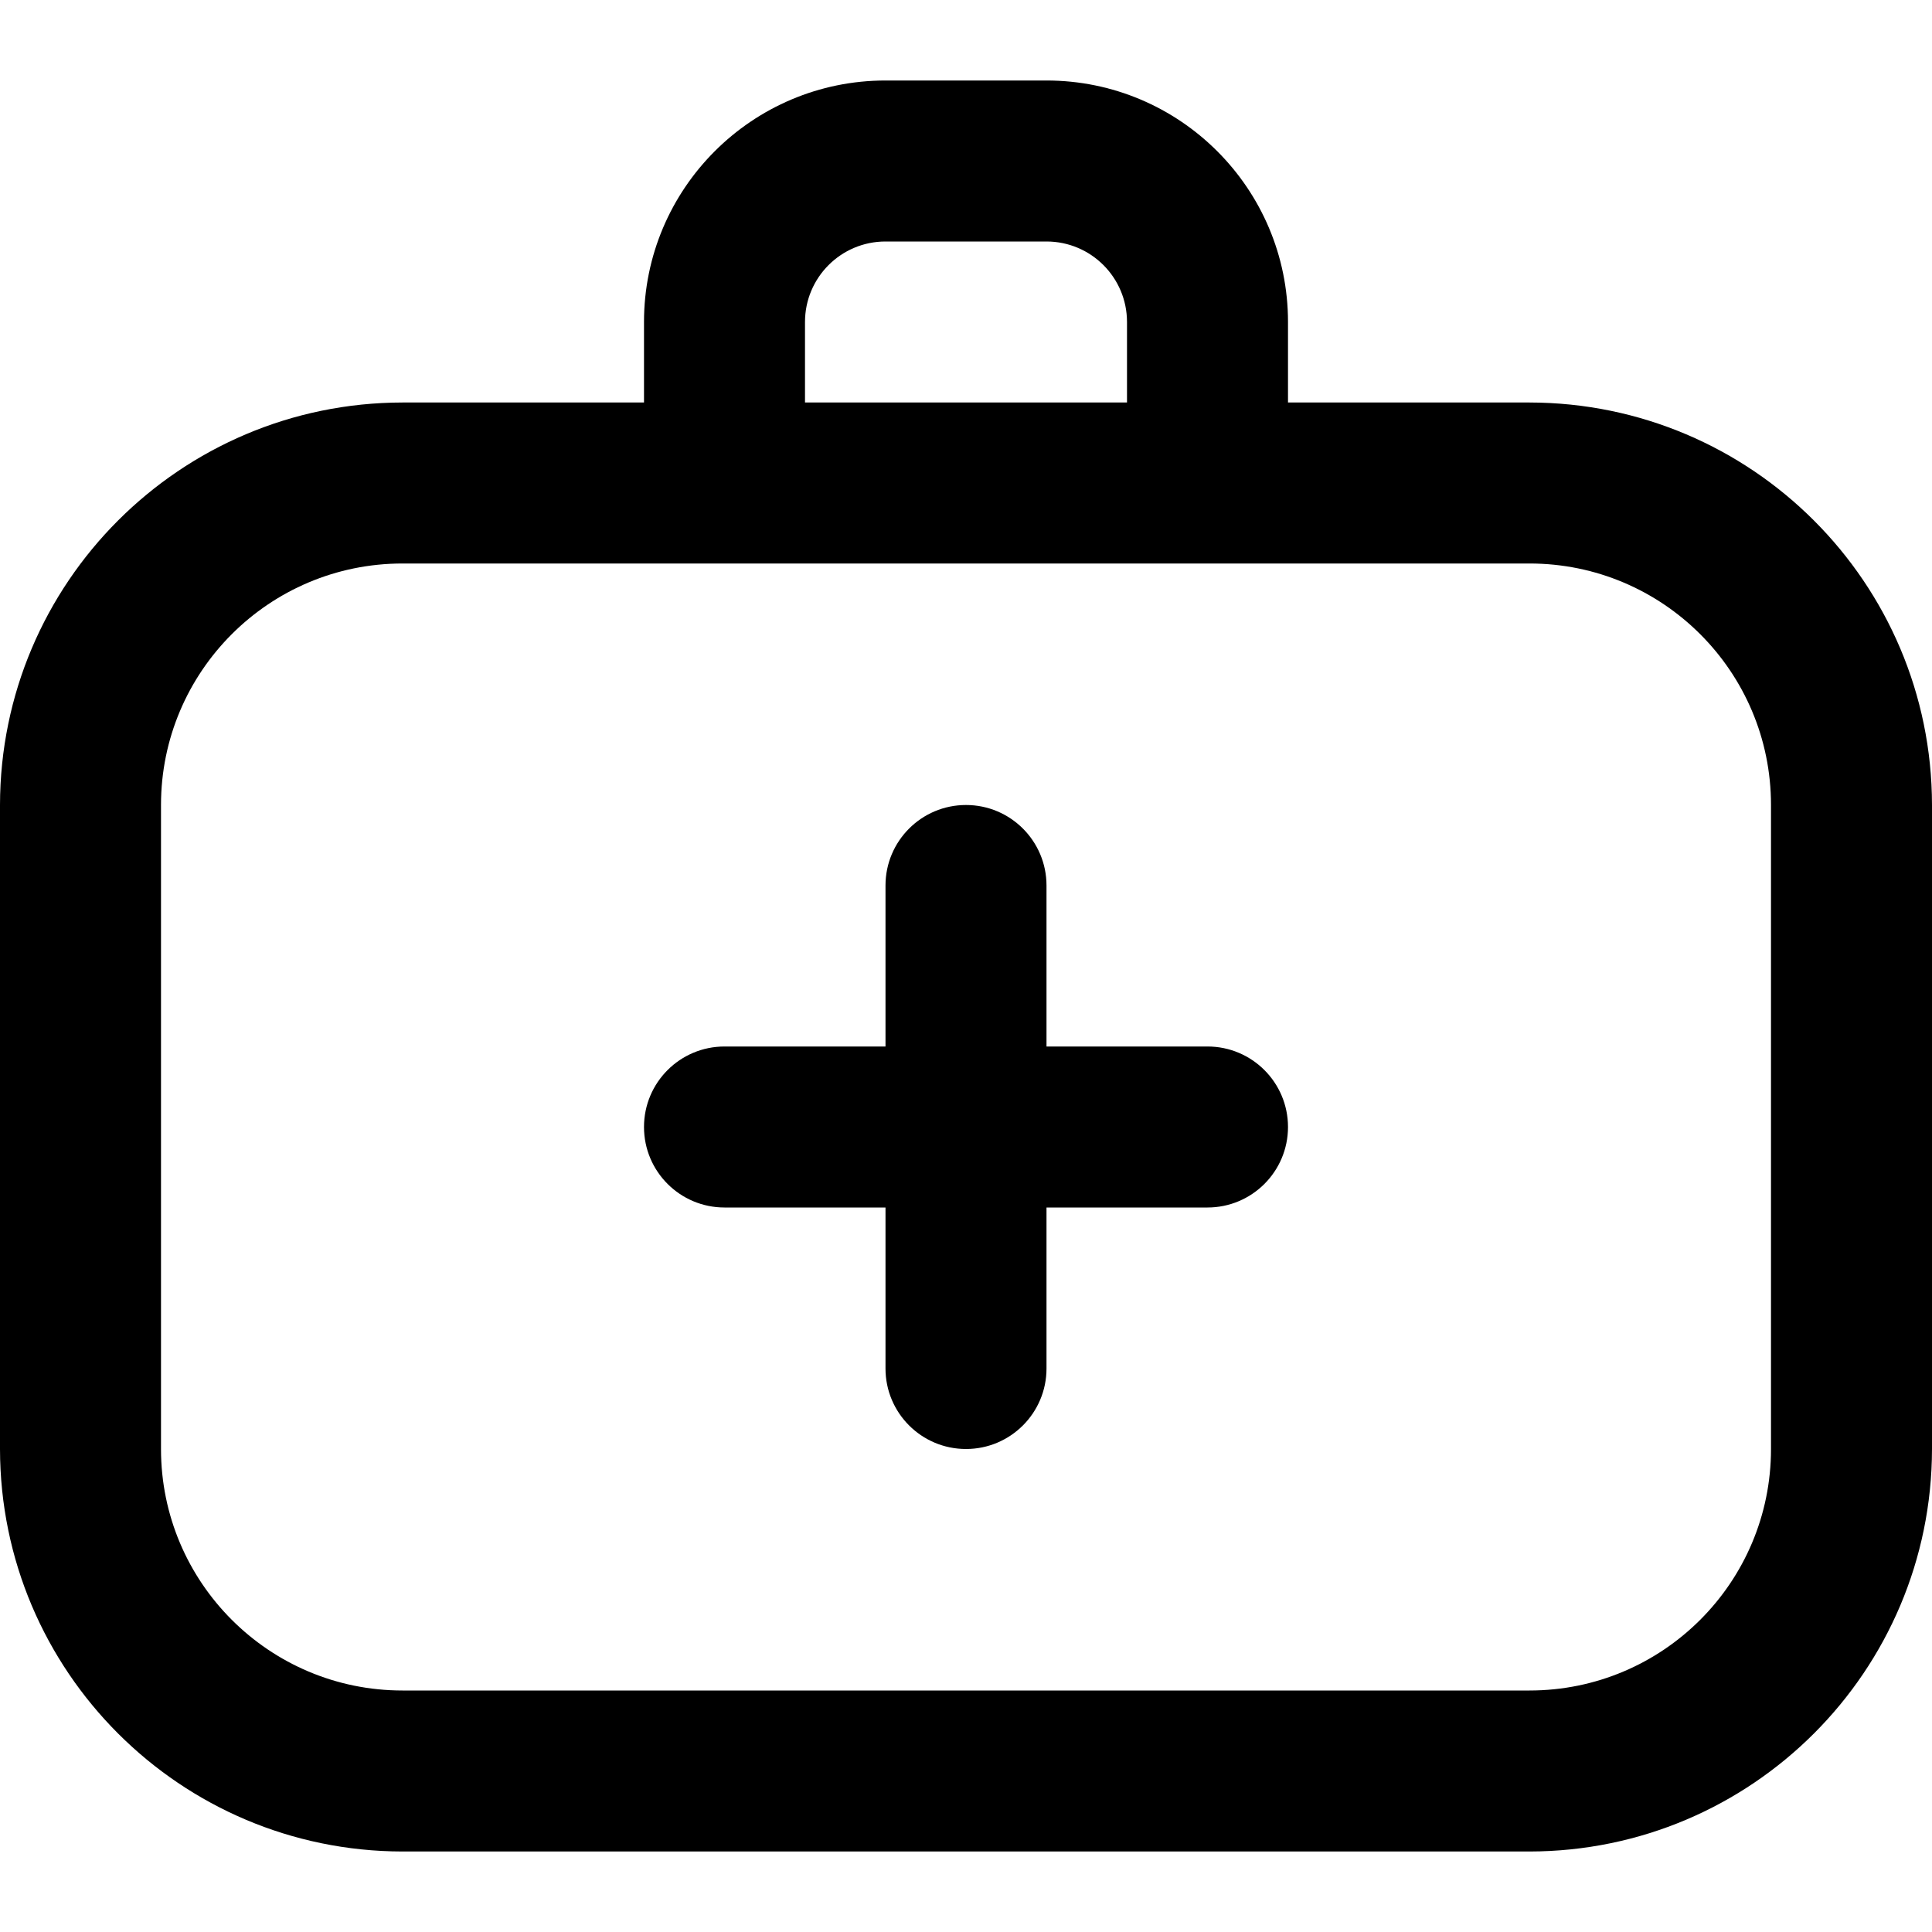
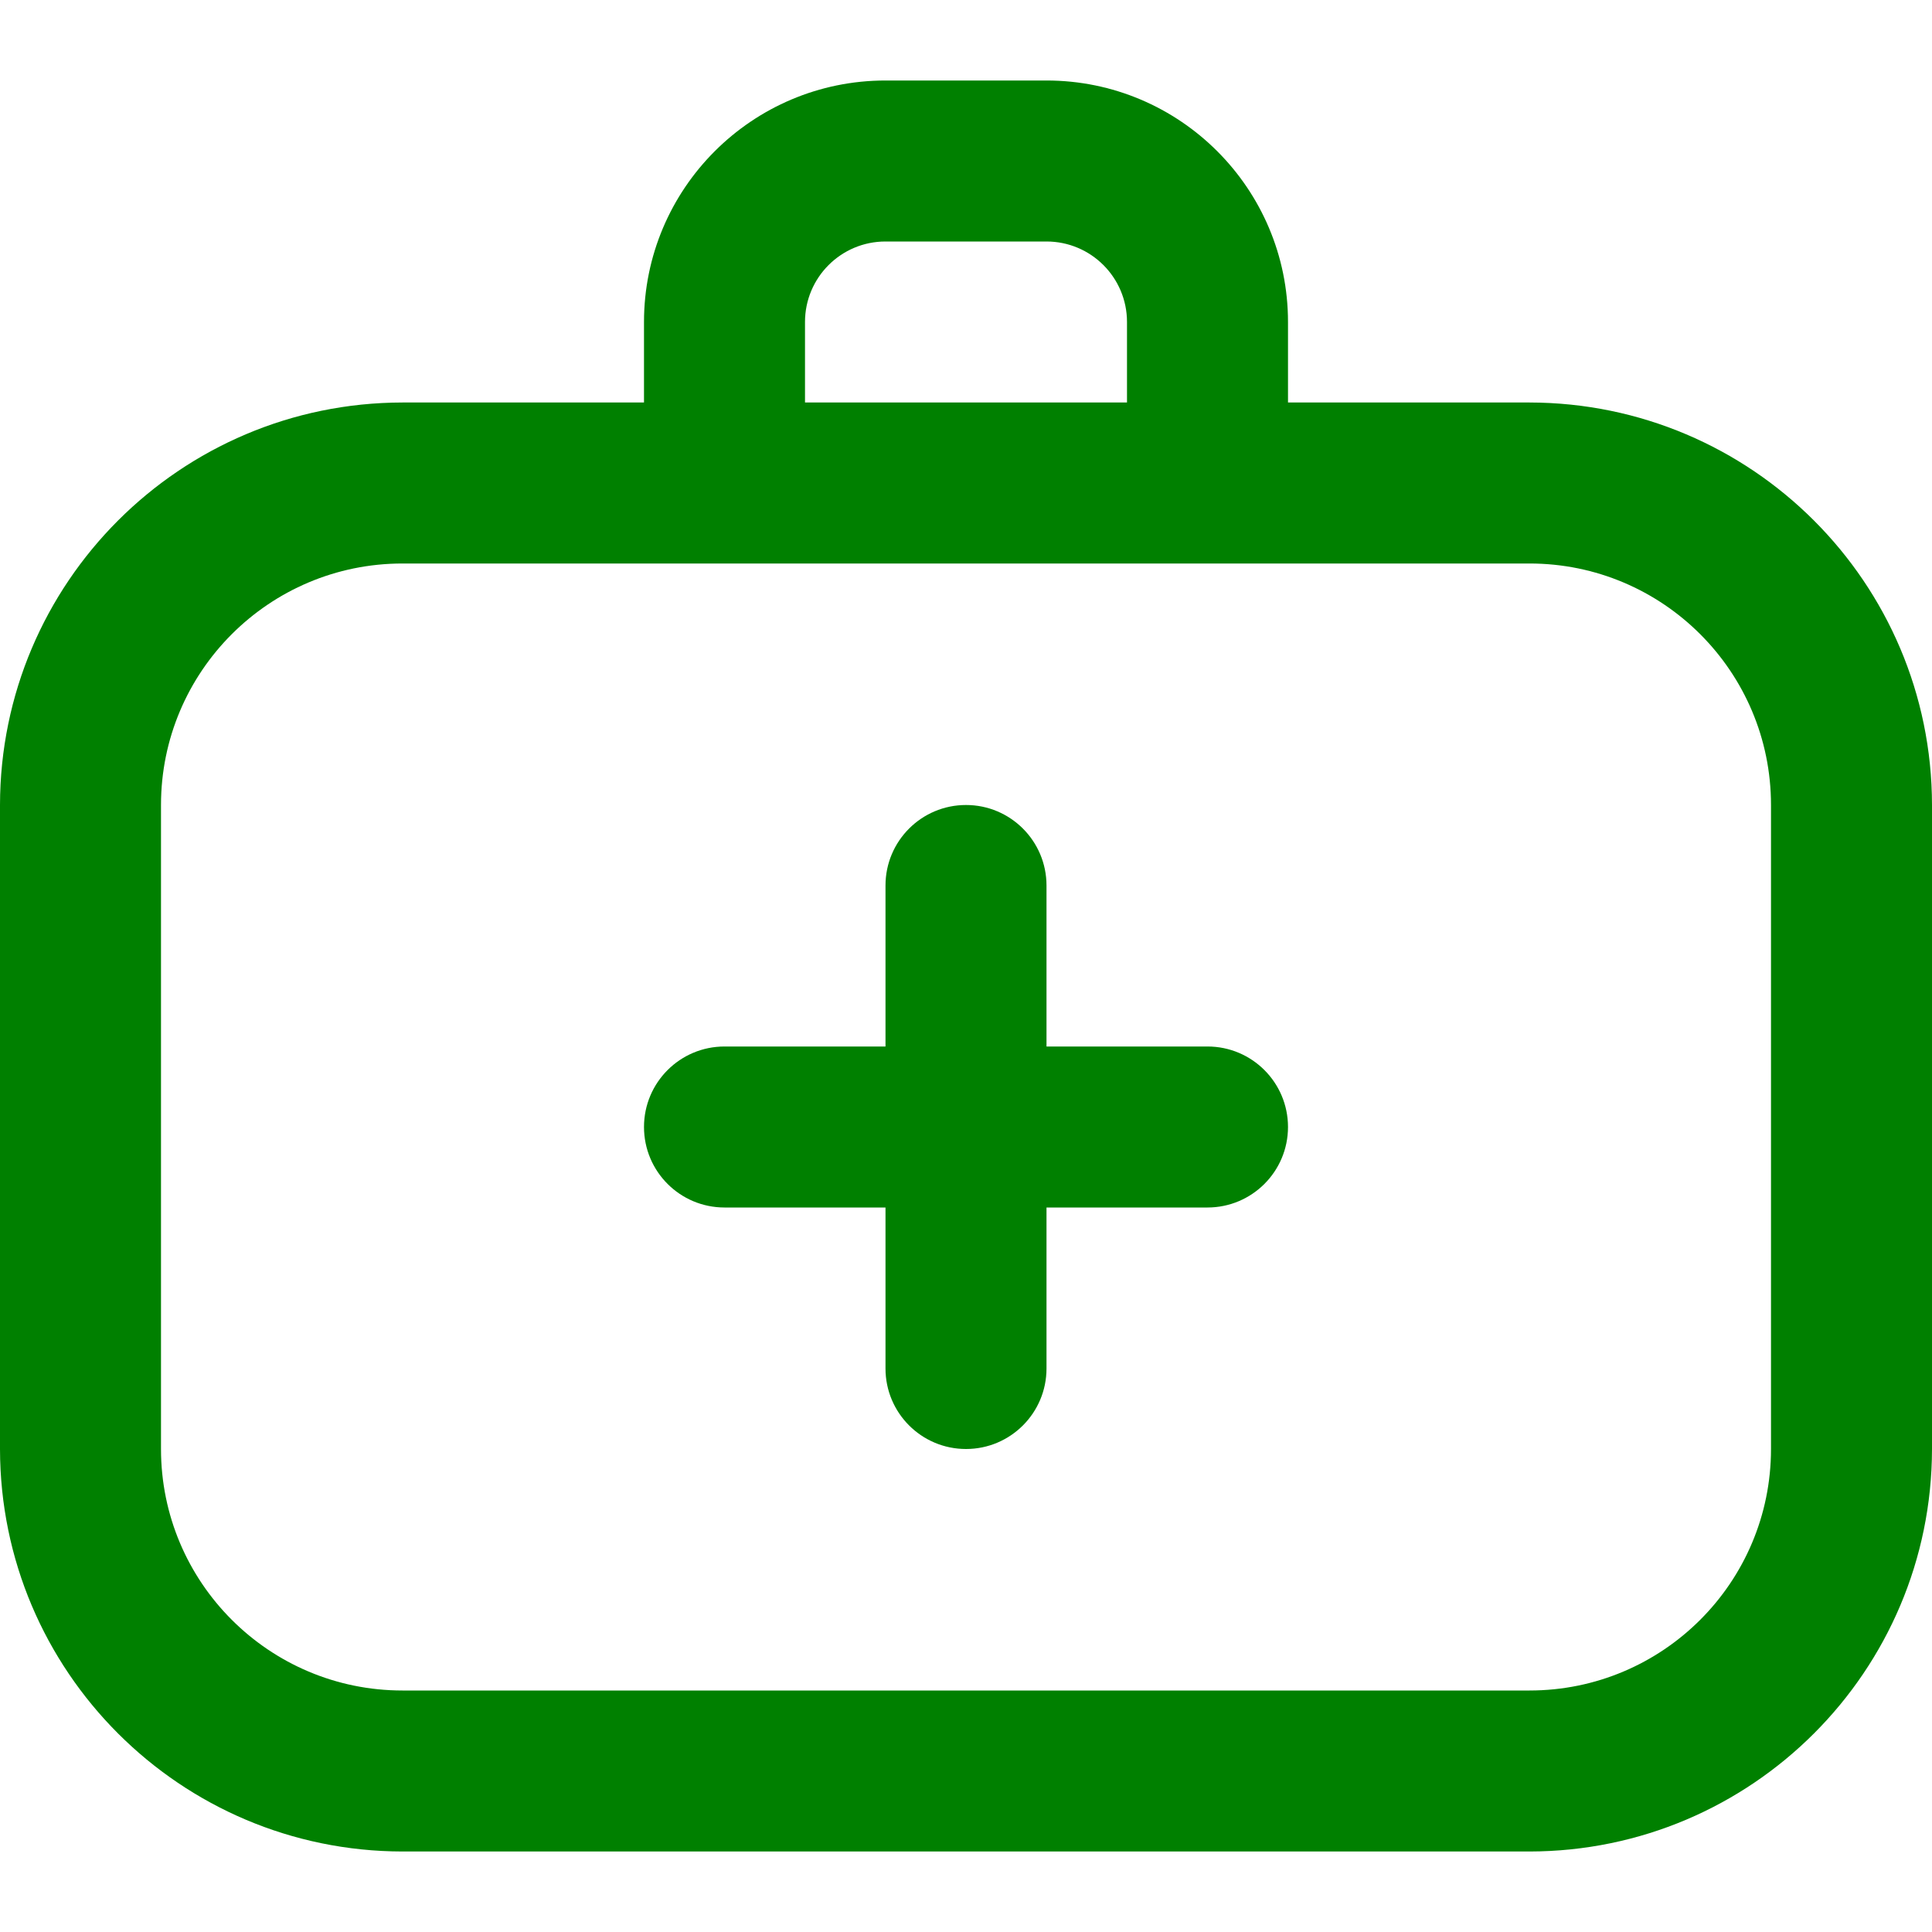
- <svg xmlns="http://www.w3.org/2000/svg" id="Layer_1" height="512" viewBox="0 0 24 24" width="512" data-name="Layer 1">
+ <svg xmlns="http://www.w3.org/2000/svg" id="Layer_1" height="512" viewBox="0 0 24 24" width="512" data-name="Layer 1" fill="green">
  <path d="m19 5h-3v-1a3 3 0 0 0 -3-3h-2a3 3 0 0 0 -3 3v1h-3a5.006 5.006 0 0 0 -5 5v8a5.006 5.006 0 0 0 5 5h14a5.006 5.006 0 0 0 5-5v-8a5.006 5.006 0 0 0 -5-5zm-9-1a1 1 0 0 1 1-1h2a1 1 0 0 1 1 1v1h-4zm12 14a3 3 0 0 1 -3 3h-14a3 3 0 0 1 -3-3v-8a3 3 0 0 1 3-3h14a3 3 0 0 1 3 3zm-6-4a1 1 0 0 1 -1 1h-2v2a1 1 0 0 1 -2 0v-2h-2a1 1 0 0 1 0-2h2v-2a1 1 0 0 1 2 0v2h2a1 1 0 0 1 1 1z" />
</svg>
